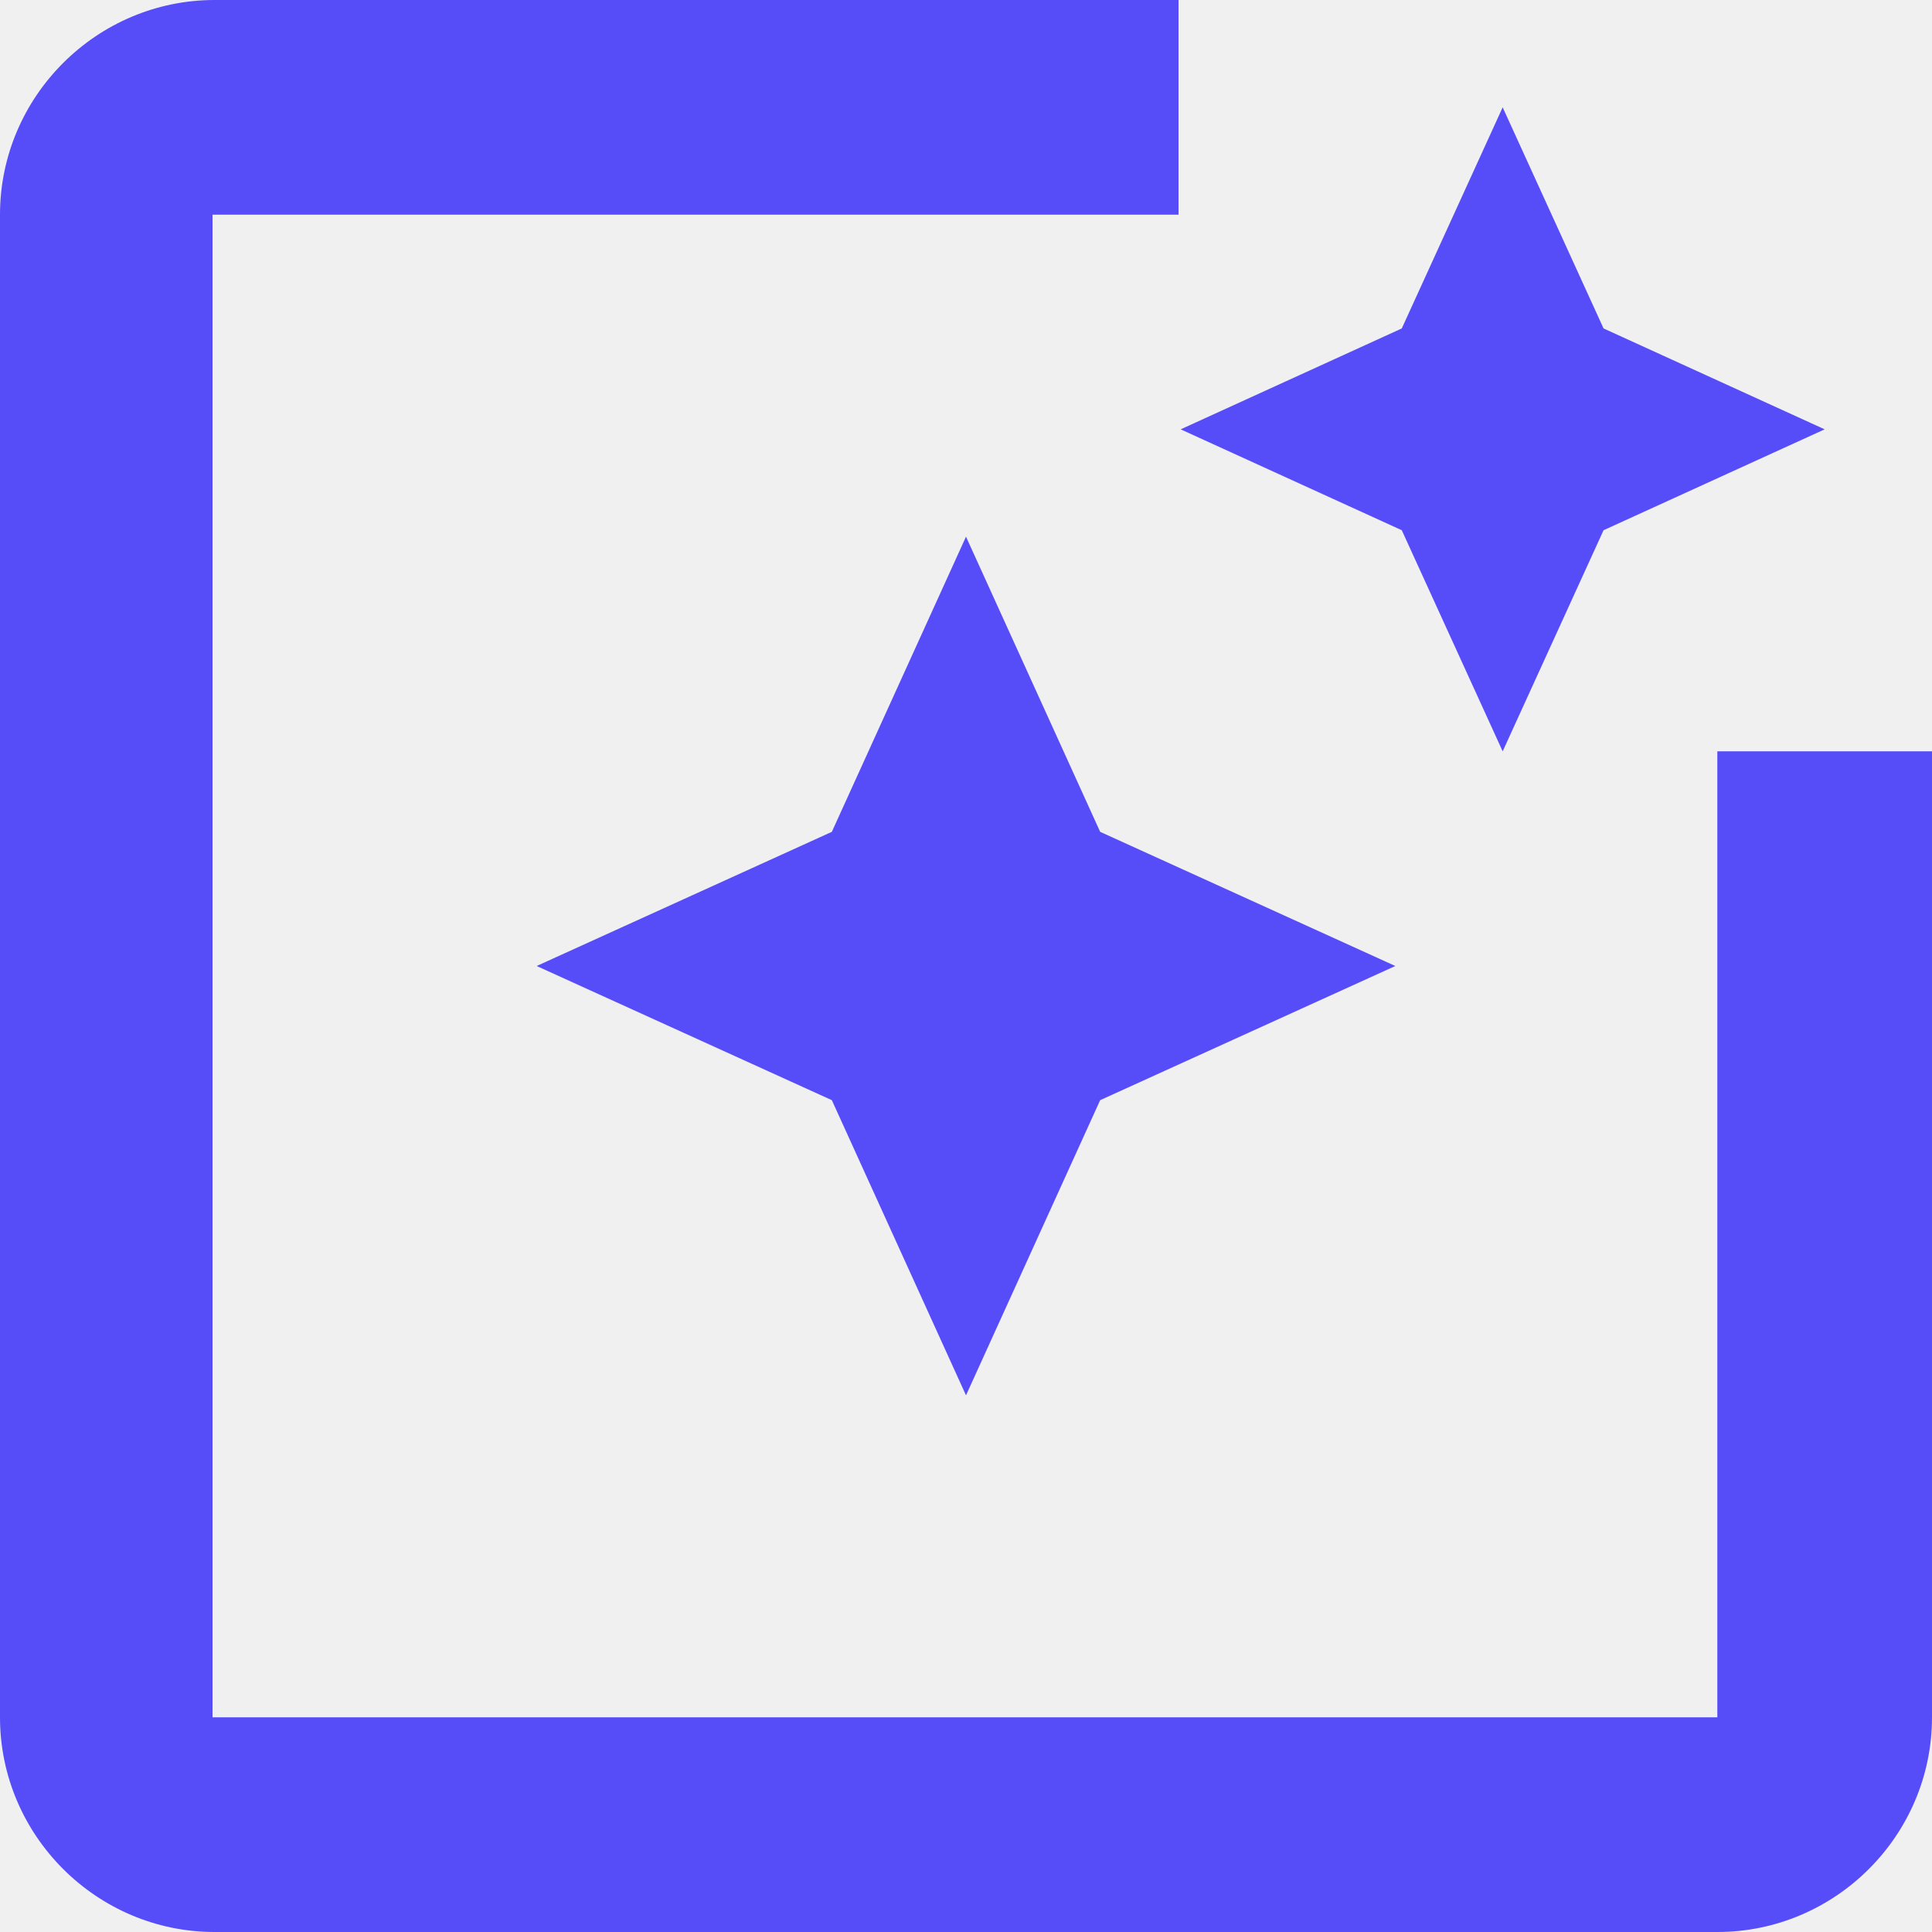
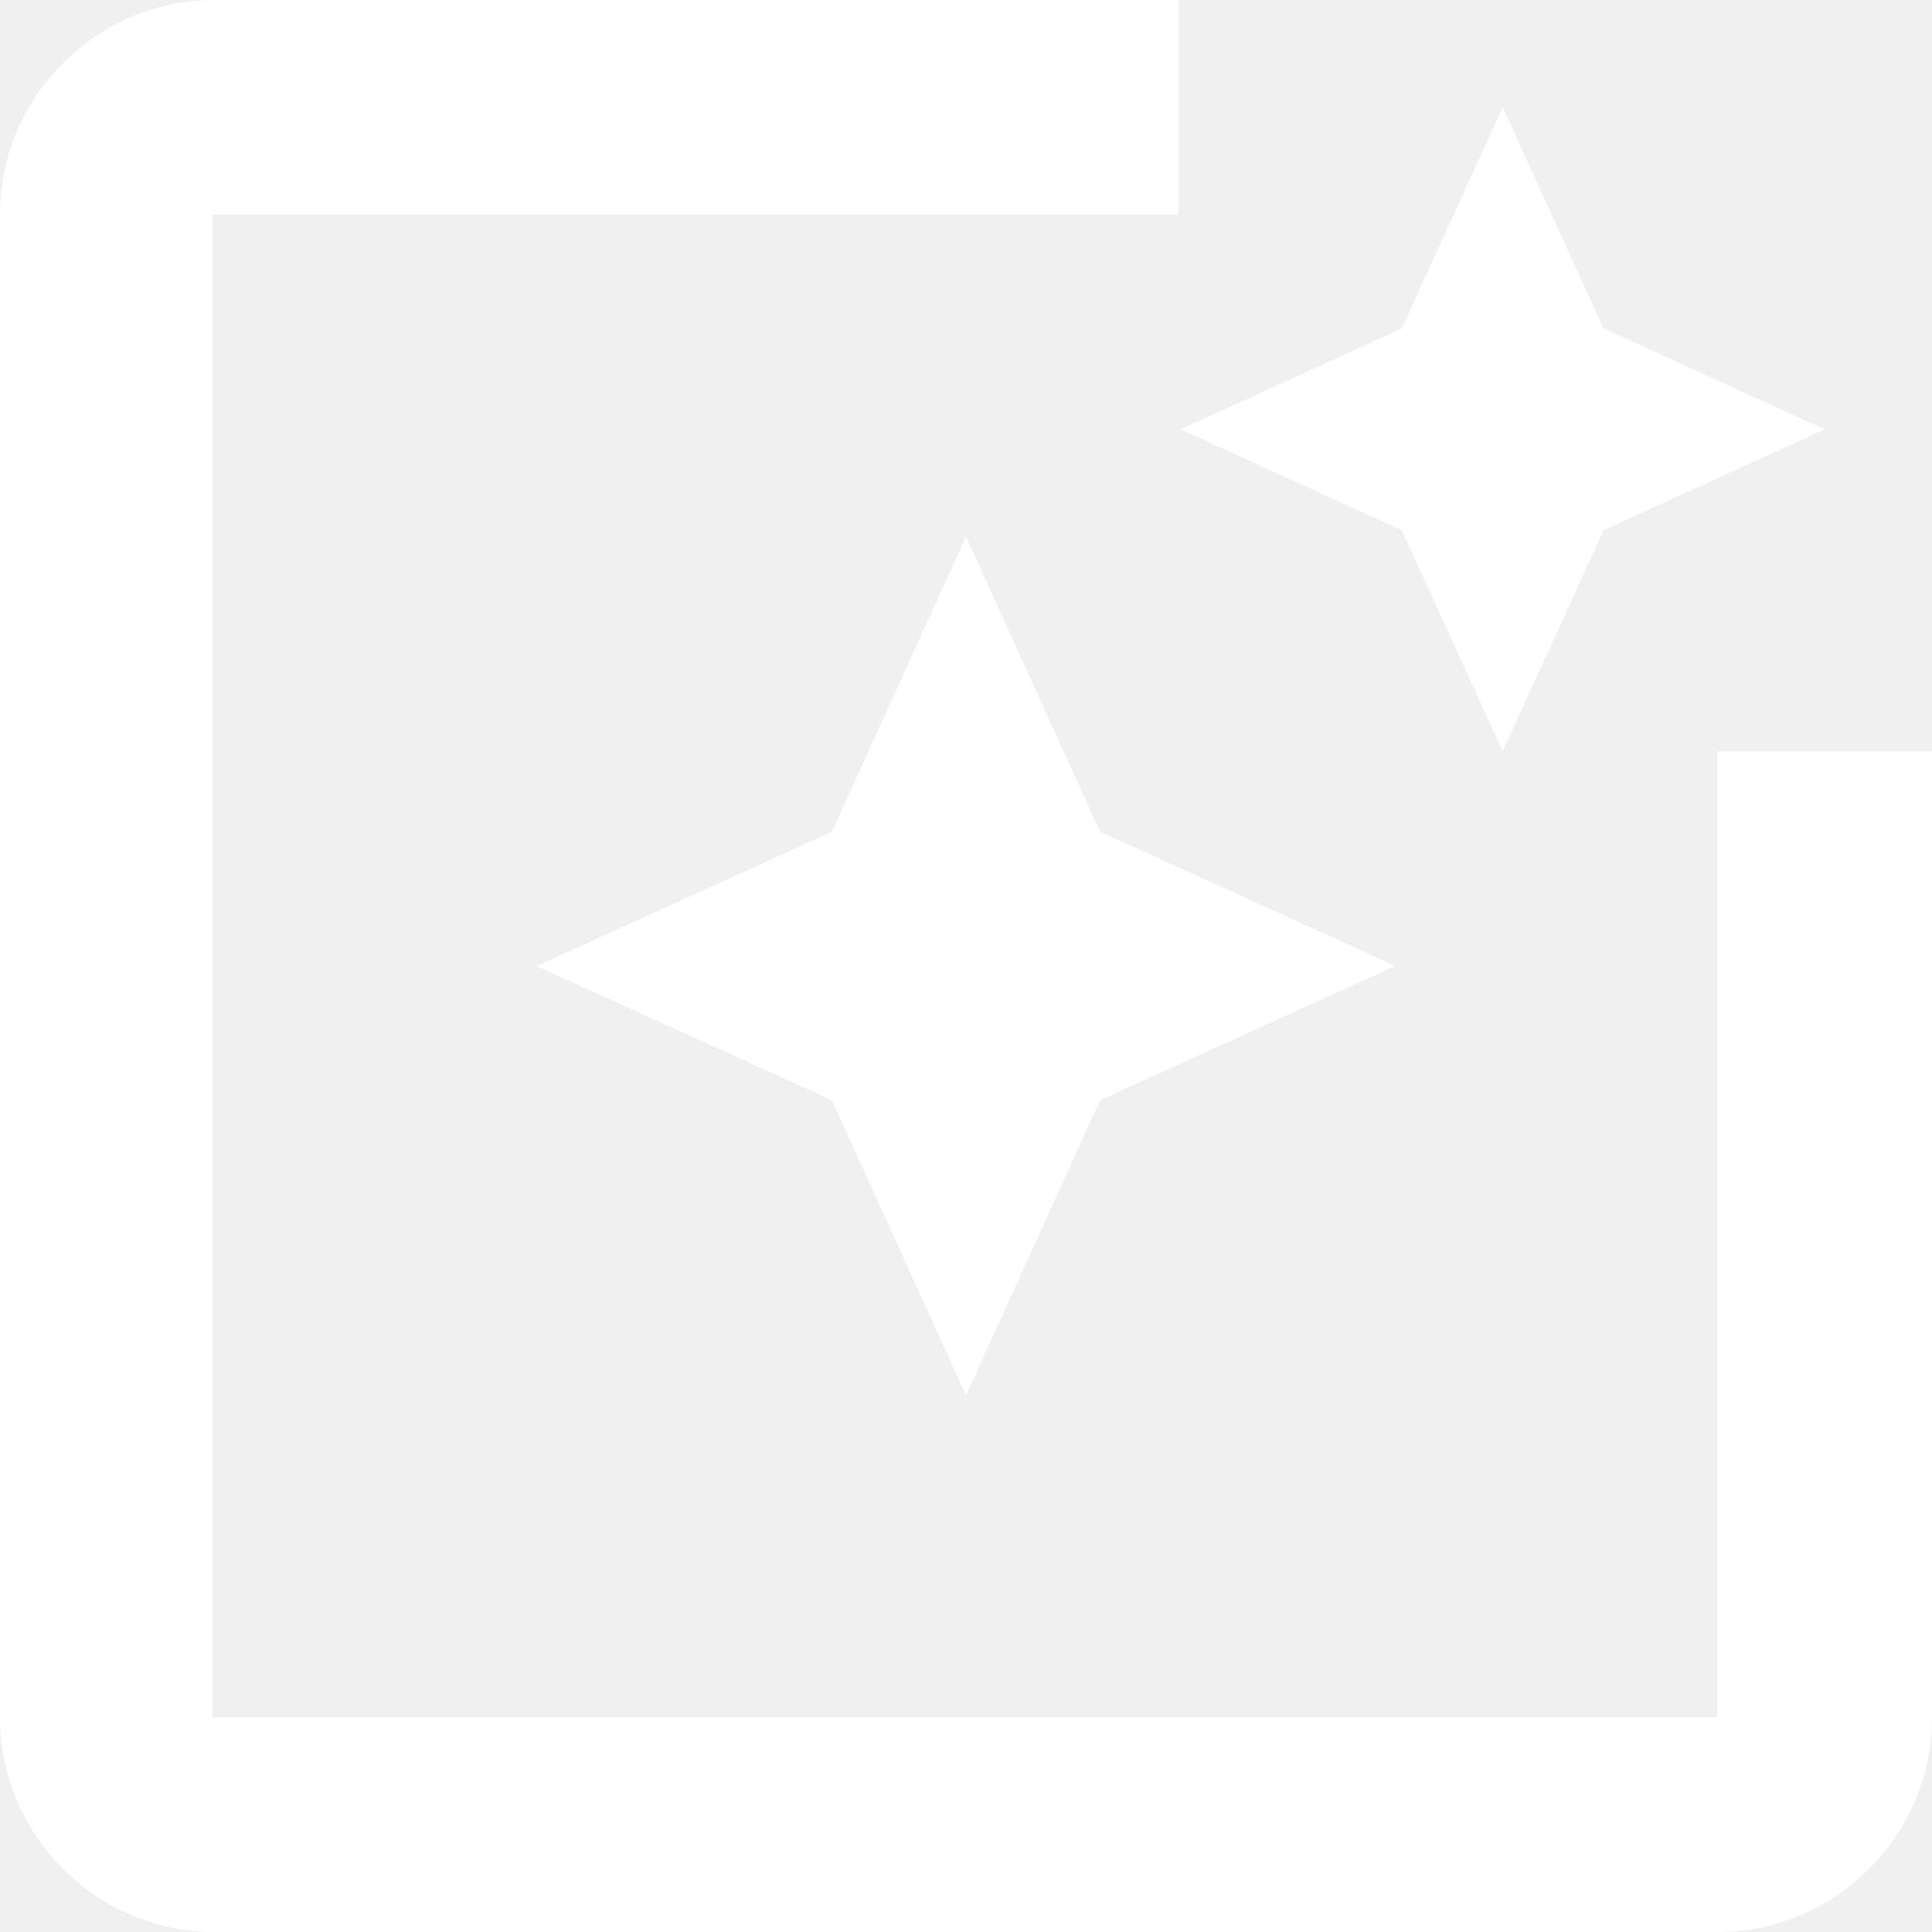
<svg xmlns="http://www.w3.org/2000/svg" width="18" height="18" viewBox="0 0 18 18" fill="none">
-   <path fill-rule="evenodd" clip-rule="evenodd" d="M16 7V16H1.98V2H10.98V0H2C0.9 0 0 0.9 0 2V16C0 17.1 0.9 18 2 18H16C17.1 18 18 17.1 18 16V7H16ZM13.06 4.94L14 7L14.94 4.94L17 4L14.94 3.06L14 1L13.06 3.06L11 4L13.06 4.94ZM7.75 7.75L9 5L10.25 7.75L13 9L10.25 10.25L9 13L7.75 10.25L5 9L7.75 7.75Z" fill="#564DF9" />
+   <path fill-rule="evenodd" clip-rule="evenodd" d="M16 7V16H1.98V2H10.98V0H2C0.9 0 0 0.9 0 2V16C0 17.1 0.9 18 2 18H16C17.1 18 18 17.1 18 16V7H16ZM13.06 4.94L14 7L14.94 4.94L17 4L14.94 3.06L14 1L13.06 3.06L11 4L13.06 4.94ZM7.75 7.75L9 5L10.25 7.75L13 9L10.25 10.25L9 13L7.75 10.25L5 9L7.75 7.75Z" fill="#fff" />
</svg>
